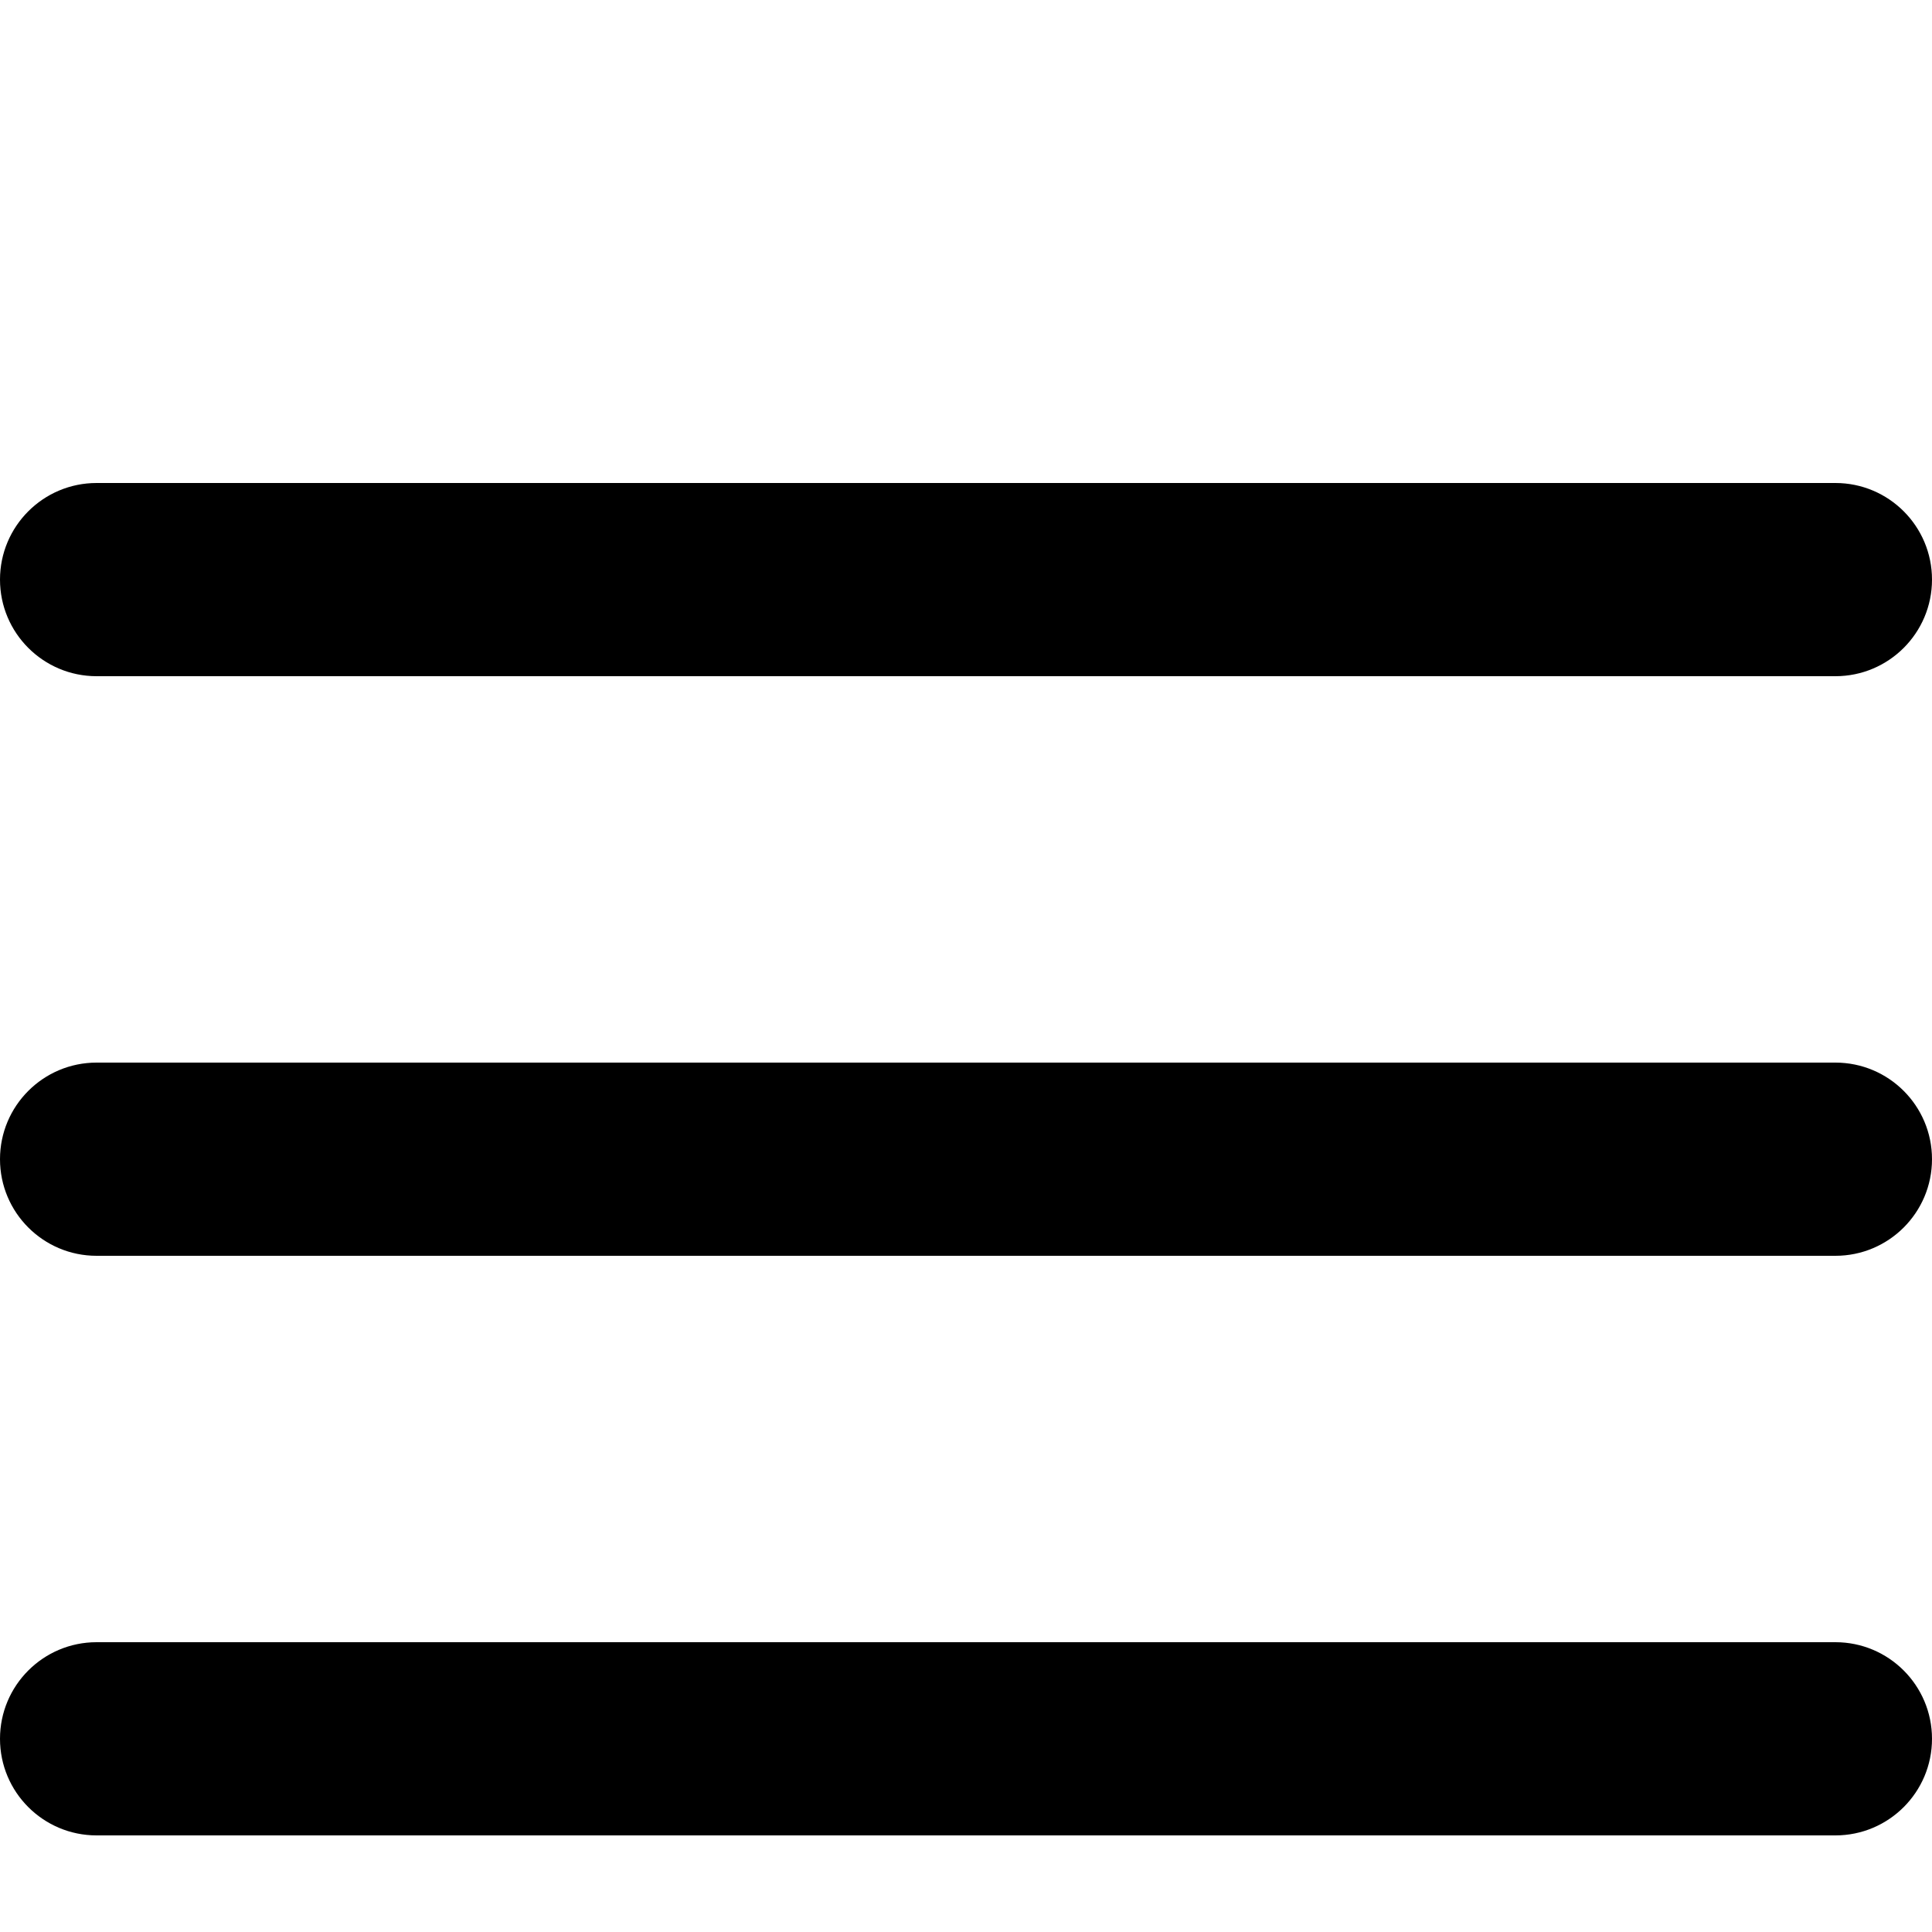
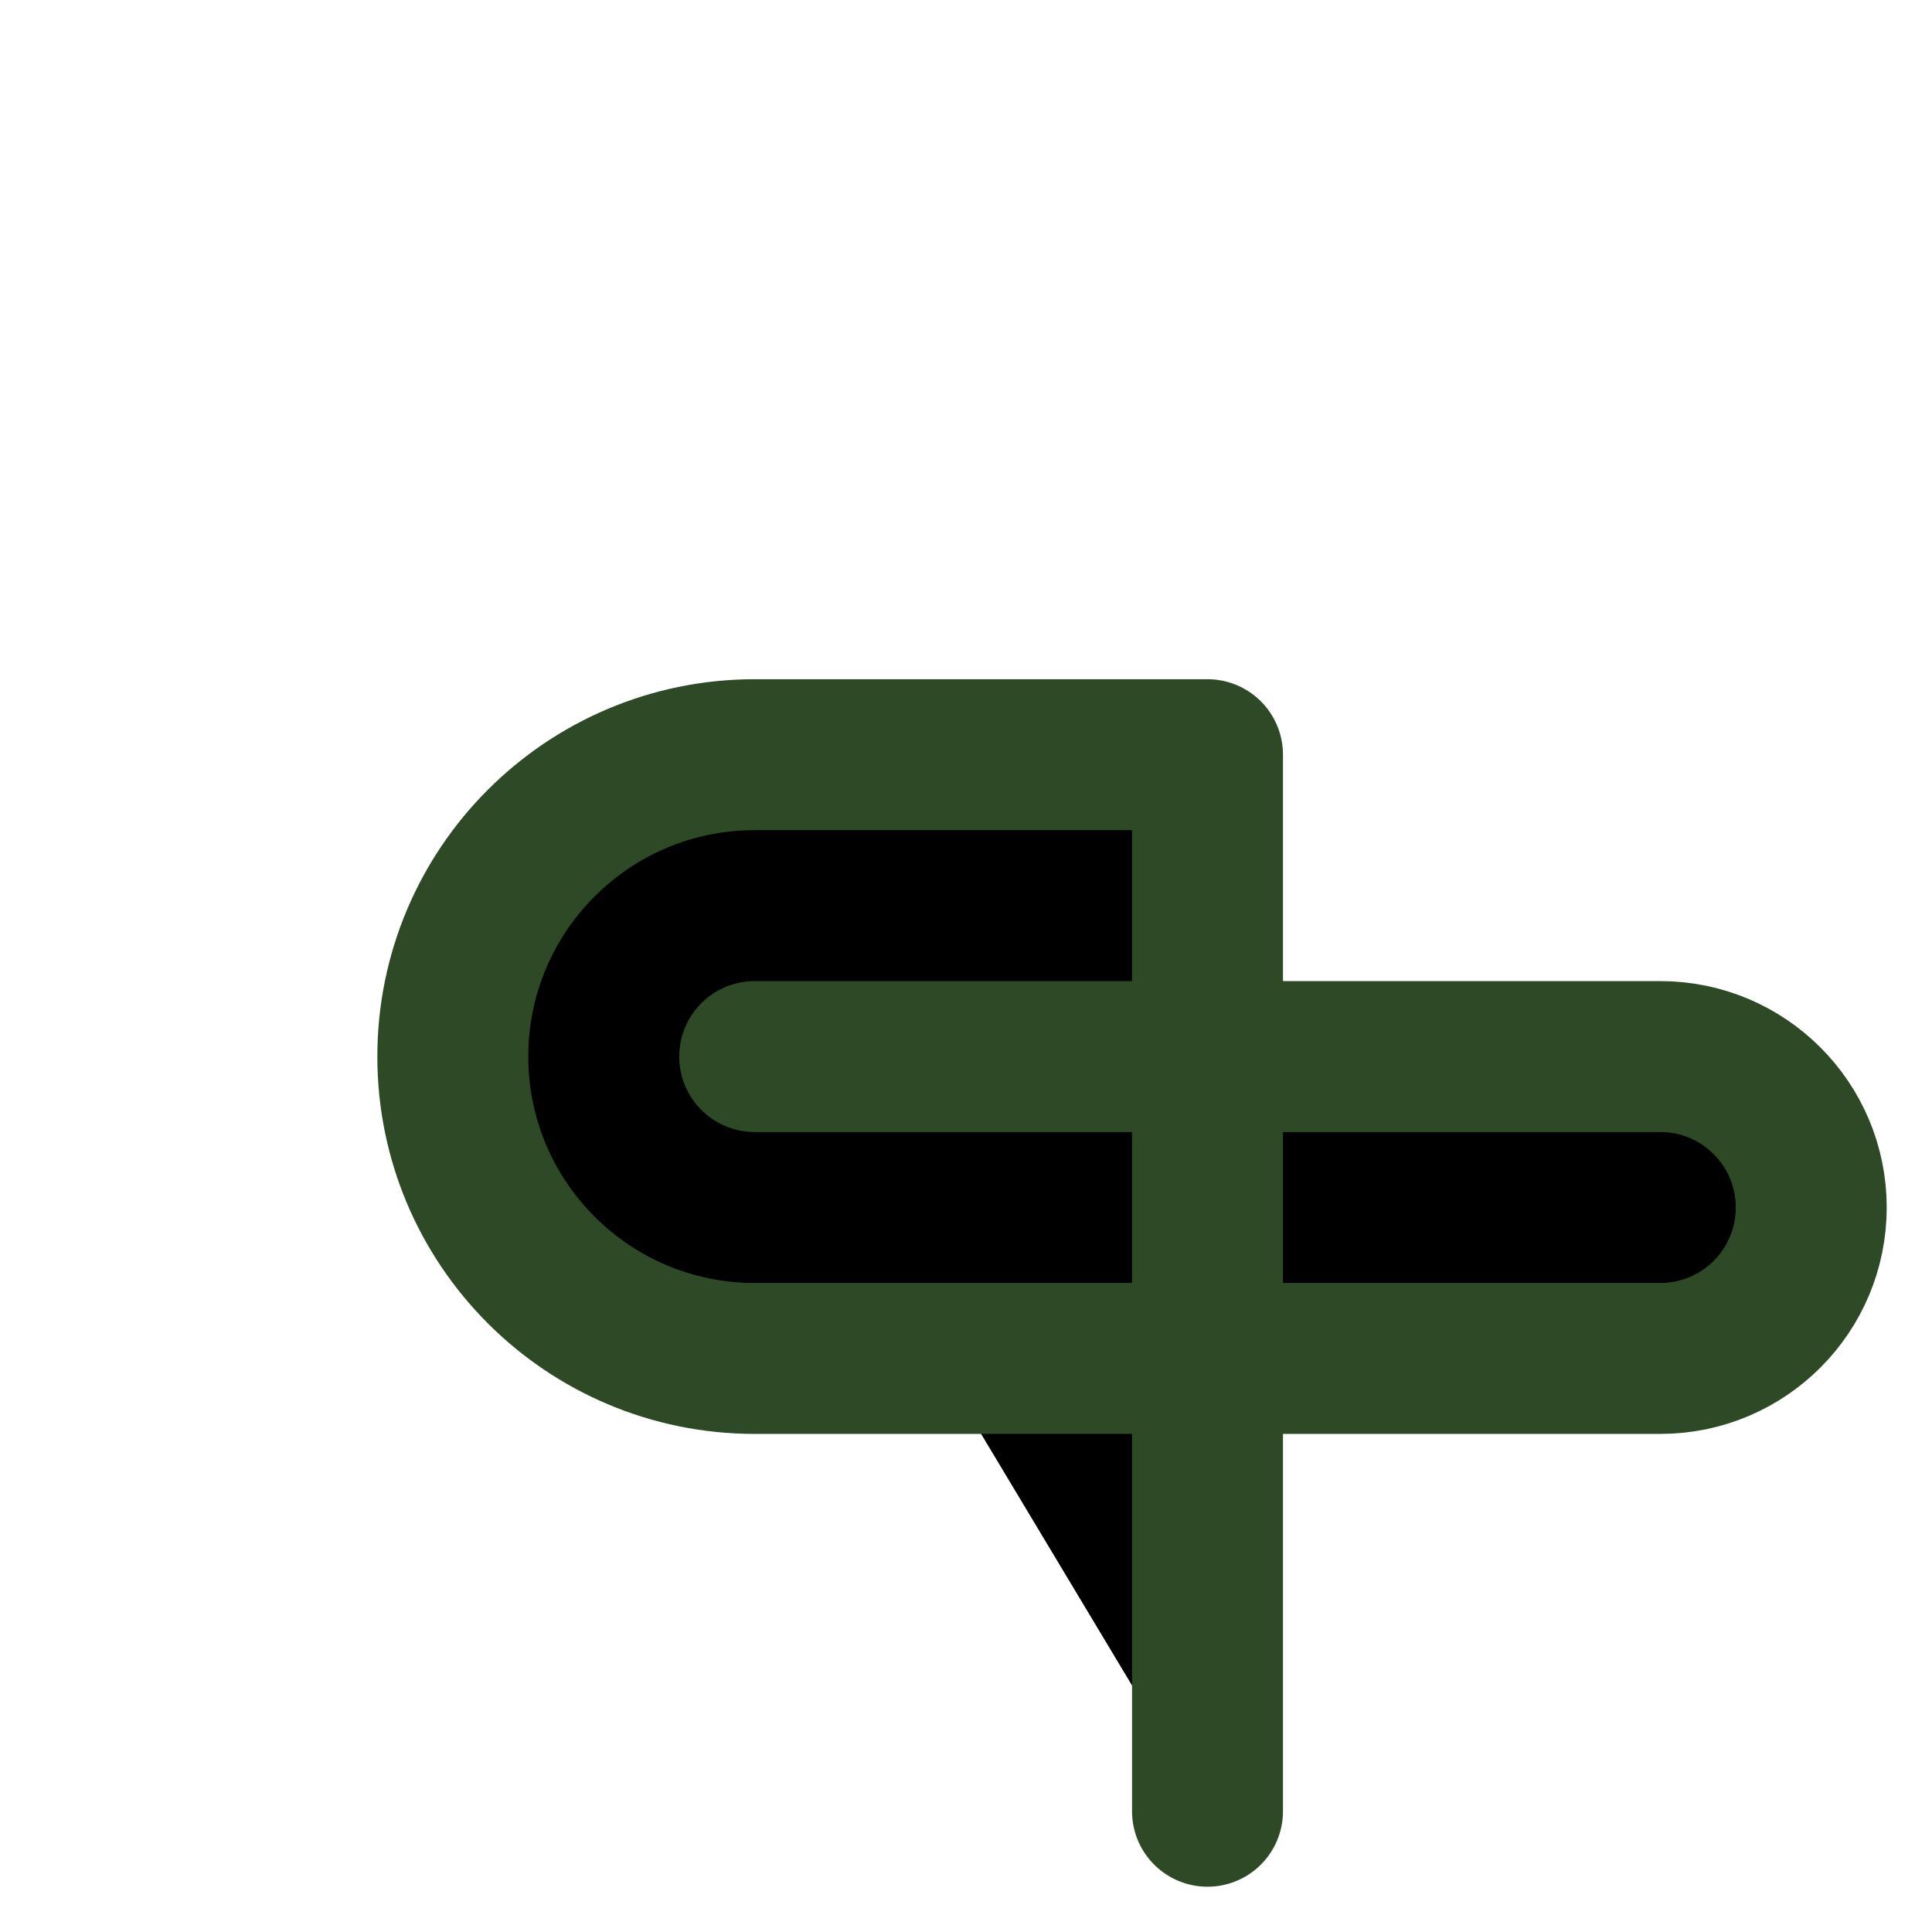
- <svg style="width: 100%;" class="hamburger" viewBox="0 0 100 100">
-   <rect class="line top" width="100" height="10" x="0" y="25" rx="5" />
-   <rect class="line middle" width="100" height="10" x="0" y="55" rx="5" />
-   <rect class="line bottom" width="100" height="10" x="0" y="85" rx="5" />
+ <svg className="hamburger" viewBox="-30 -30 128 128" width="50">
+   <path className="line" stroke="#2E4926" stroke-width="10" stroke-linecap="round" stroke-linejoin="round" d="m 20 40 h 60 a 1 1 0 0 1 0 20 h -60 a 1 1 0 0 1 0 -40 h 30 v 70" />
</svg>
